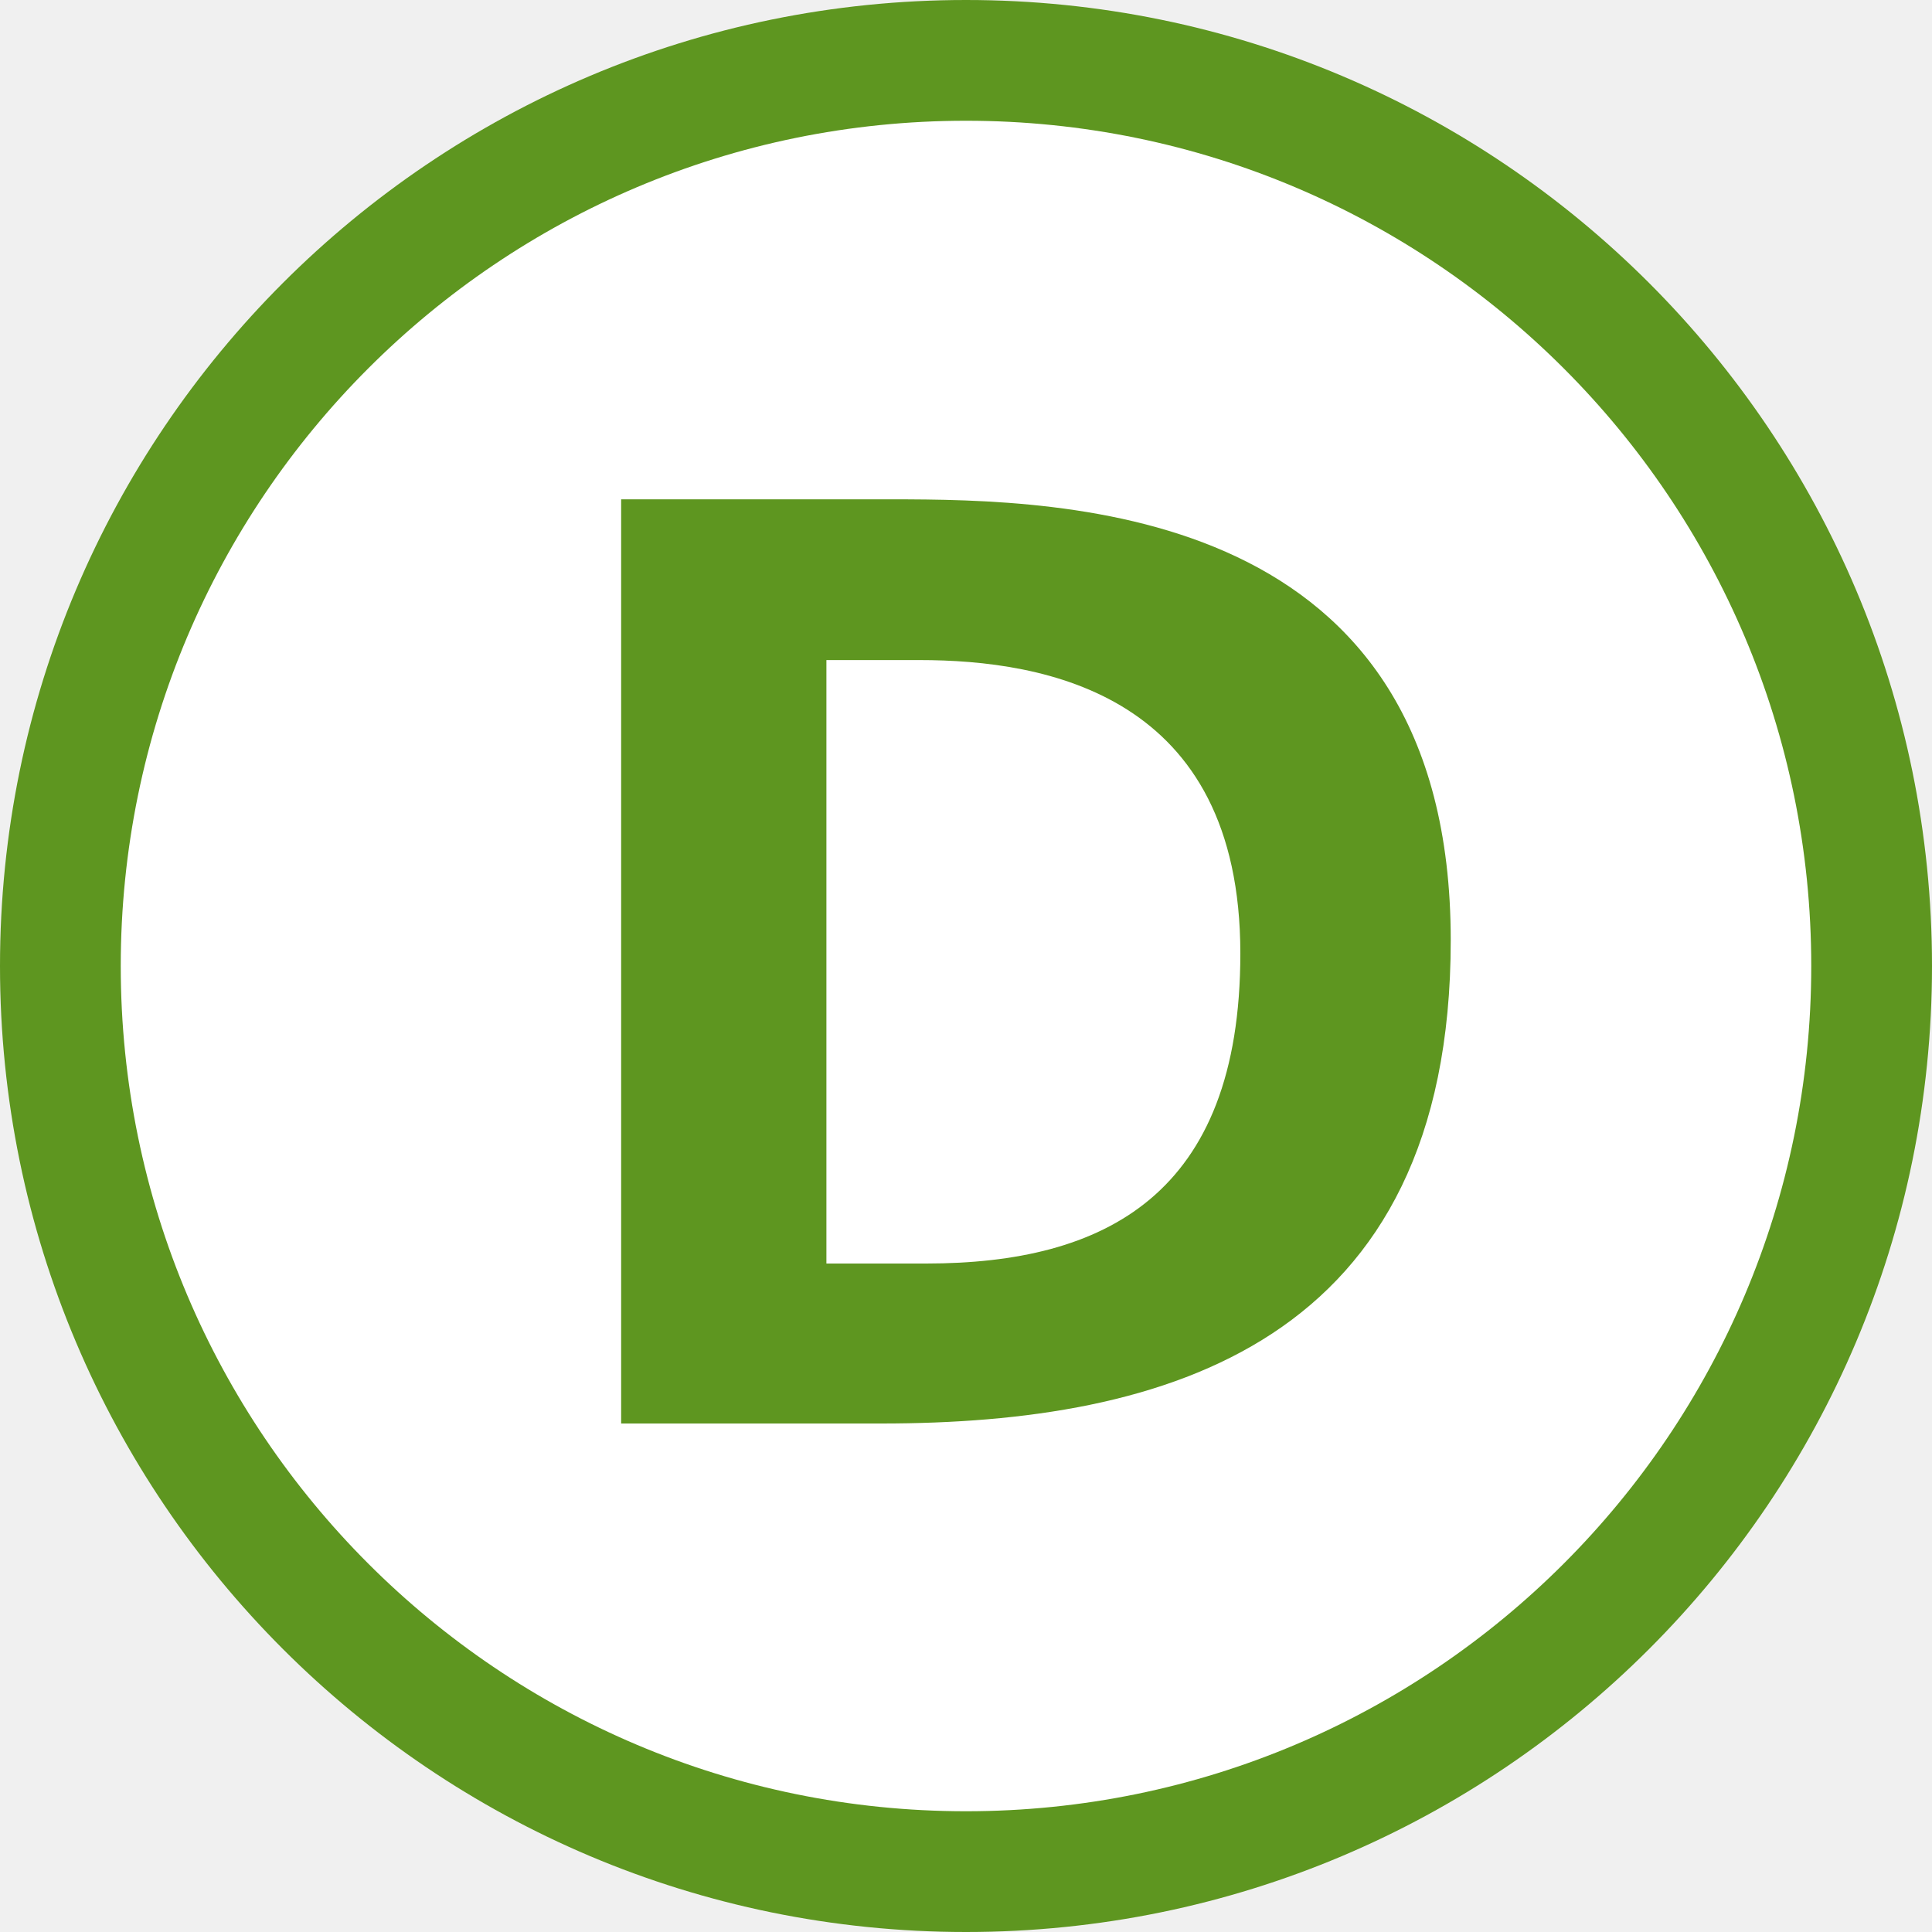
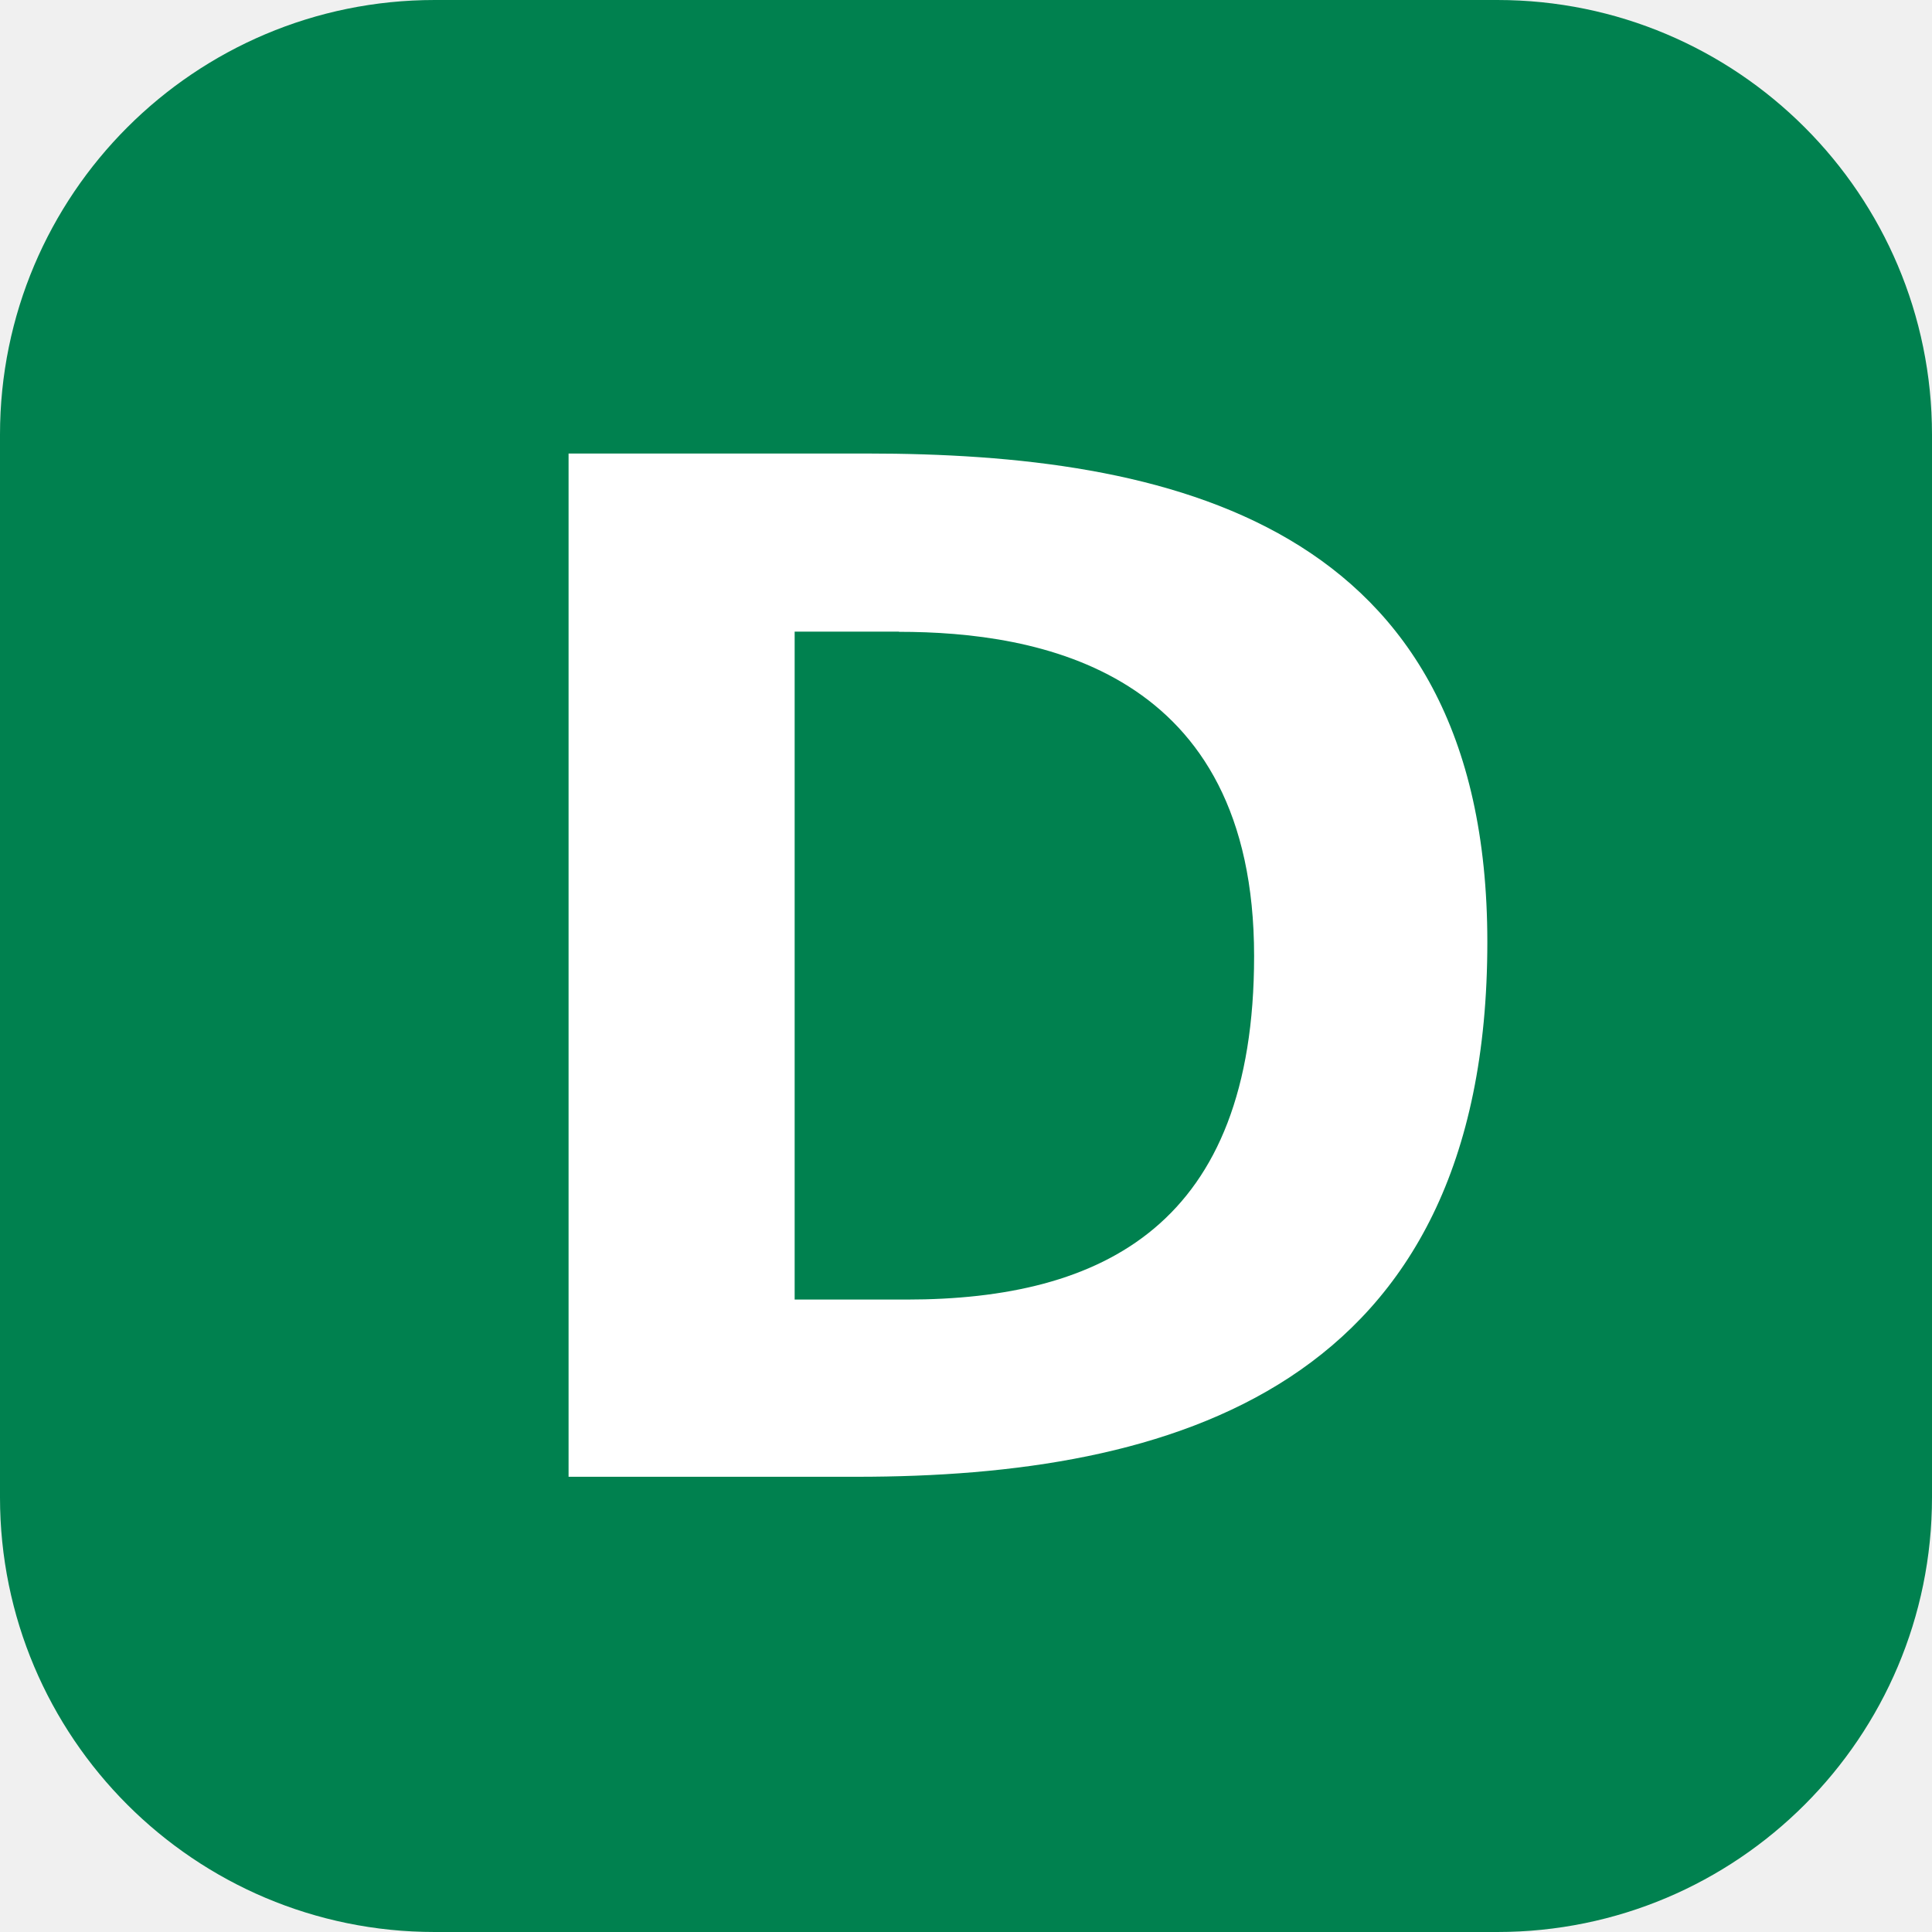
- <svg xmlns="http://www.w3.org/2000/svg" width="200" height="200">
-   <circle cx="100" cy="100" r="100" fill="#5E9620" />
-   <circle cx="100" cy="100" r="87.5" fill="#FFFFFF" />
-   <path id="D" fill="#5E9620" d="M100,100 m 50.18 -2.67 c 0 -44.96 -39.71 -45.64 -57.98 -45.64 l -27.9 0 l 0 95.67 l 26.99 0 c 29.24 -0.01 58.89 -8.16 58.89 -50.03 m -21.78 1.37 c 0 25.05 -14.1 32.1 -32.52 32.1 l -10.33 0 l 0 -62.47 l 9.64 0 c 13.04 0 33.21 3.55 33.21 30.37" />
+ <svg xmlns="http://www.w3.org/2000/svg" width="250px" height="250px" viewBox="0 0 283.46 283.46">
+   <rect fill="#00814F" width="283.46" height="283.46" rx="63.78" />
+   <path fill="#FFF" d="M125.73 216.67H83.42V66.54h43.8c43.81 0 91 9.78 91 71.66.02 65.71-46.55 78.47-92.49 78.47zm6.17-124h-15.31v98H133c28.91 0 51-11.05 51-50.39 0-42.06-31.69-47.58-52.1-47.58z" />
</svg>
